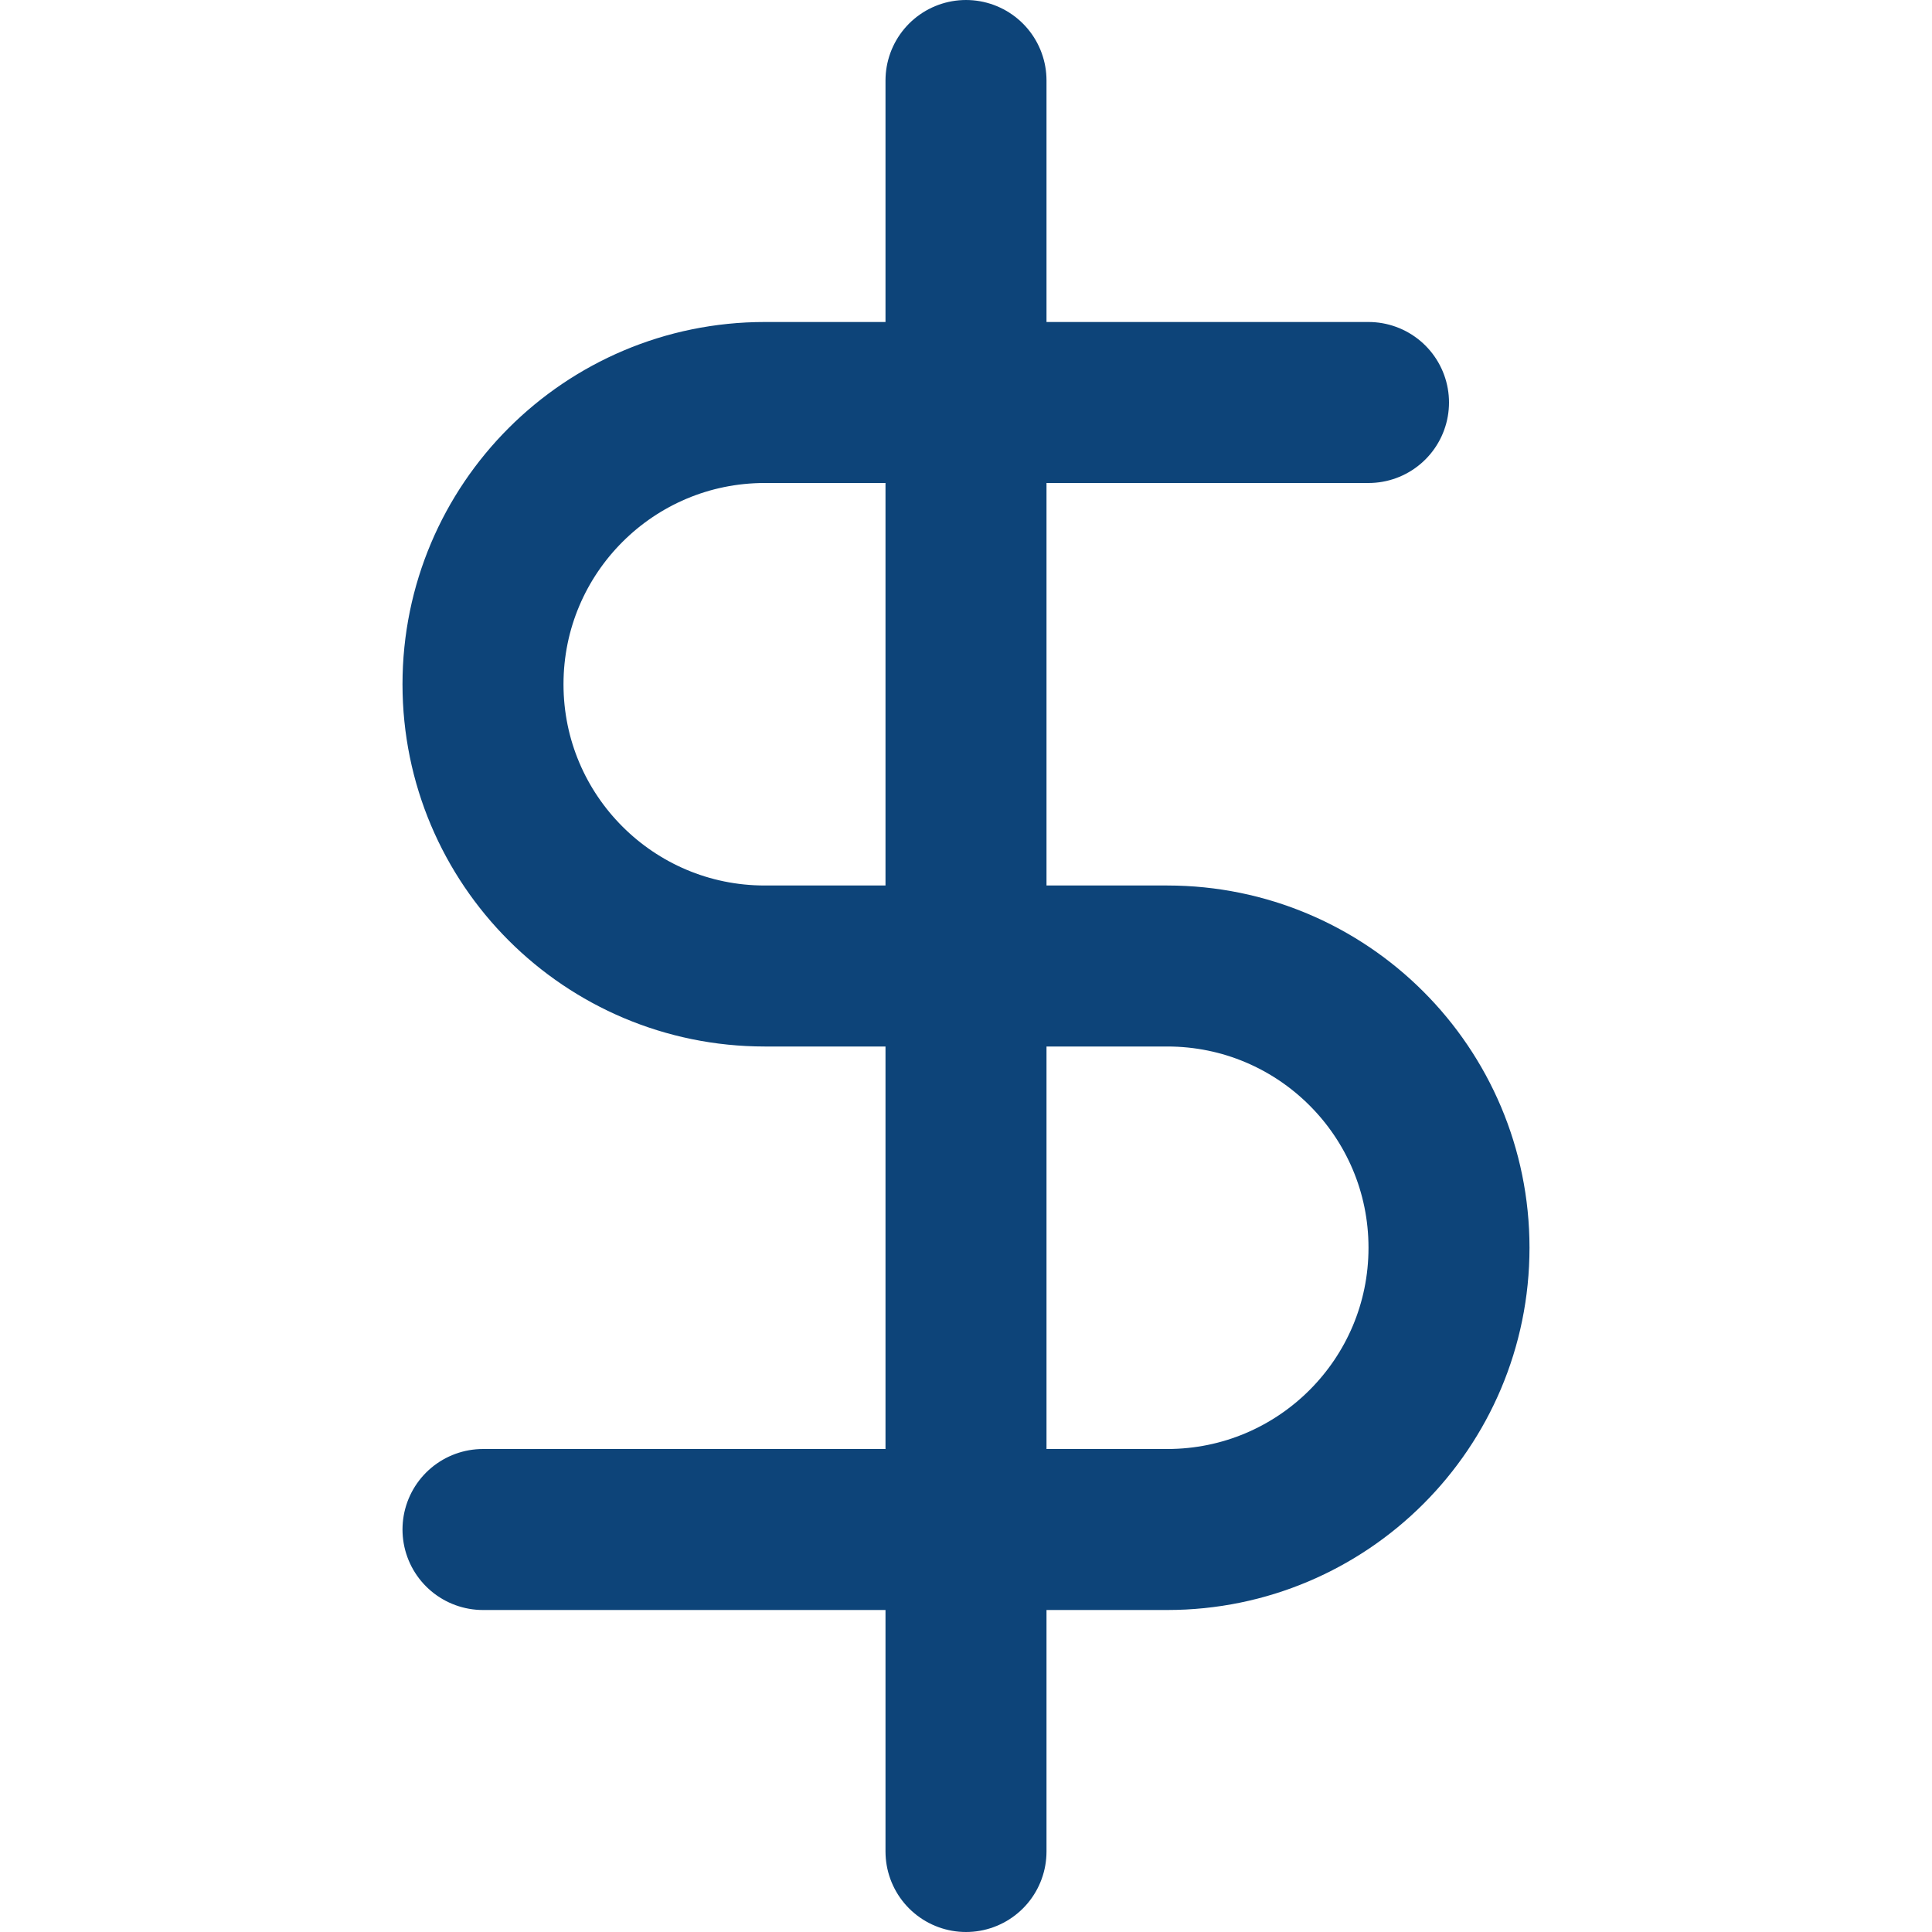
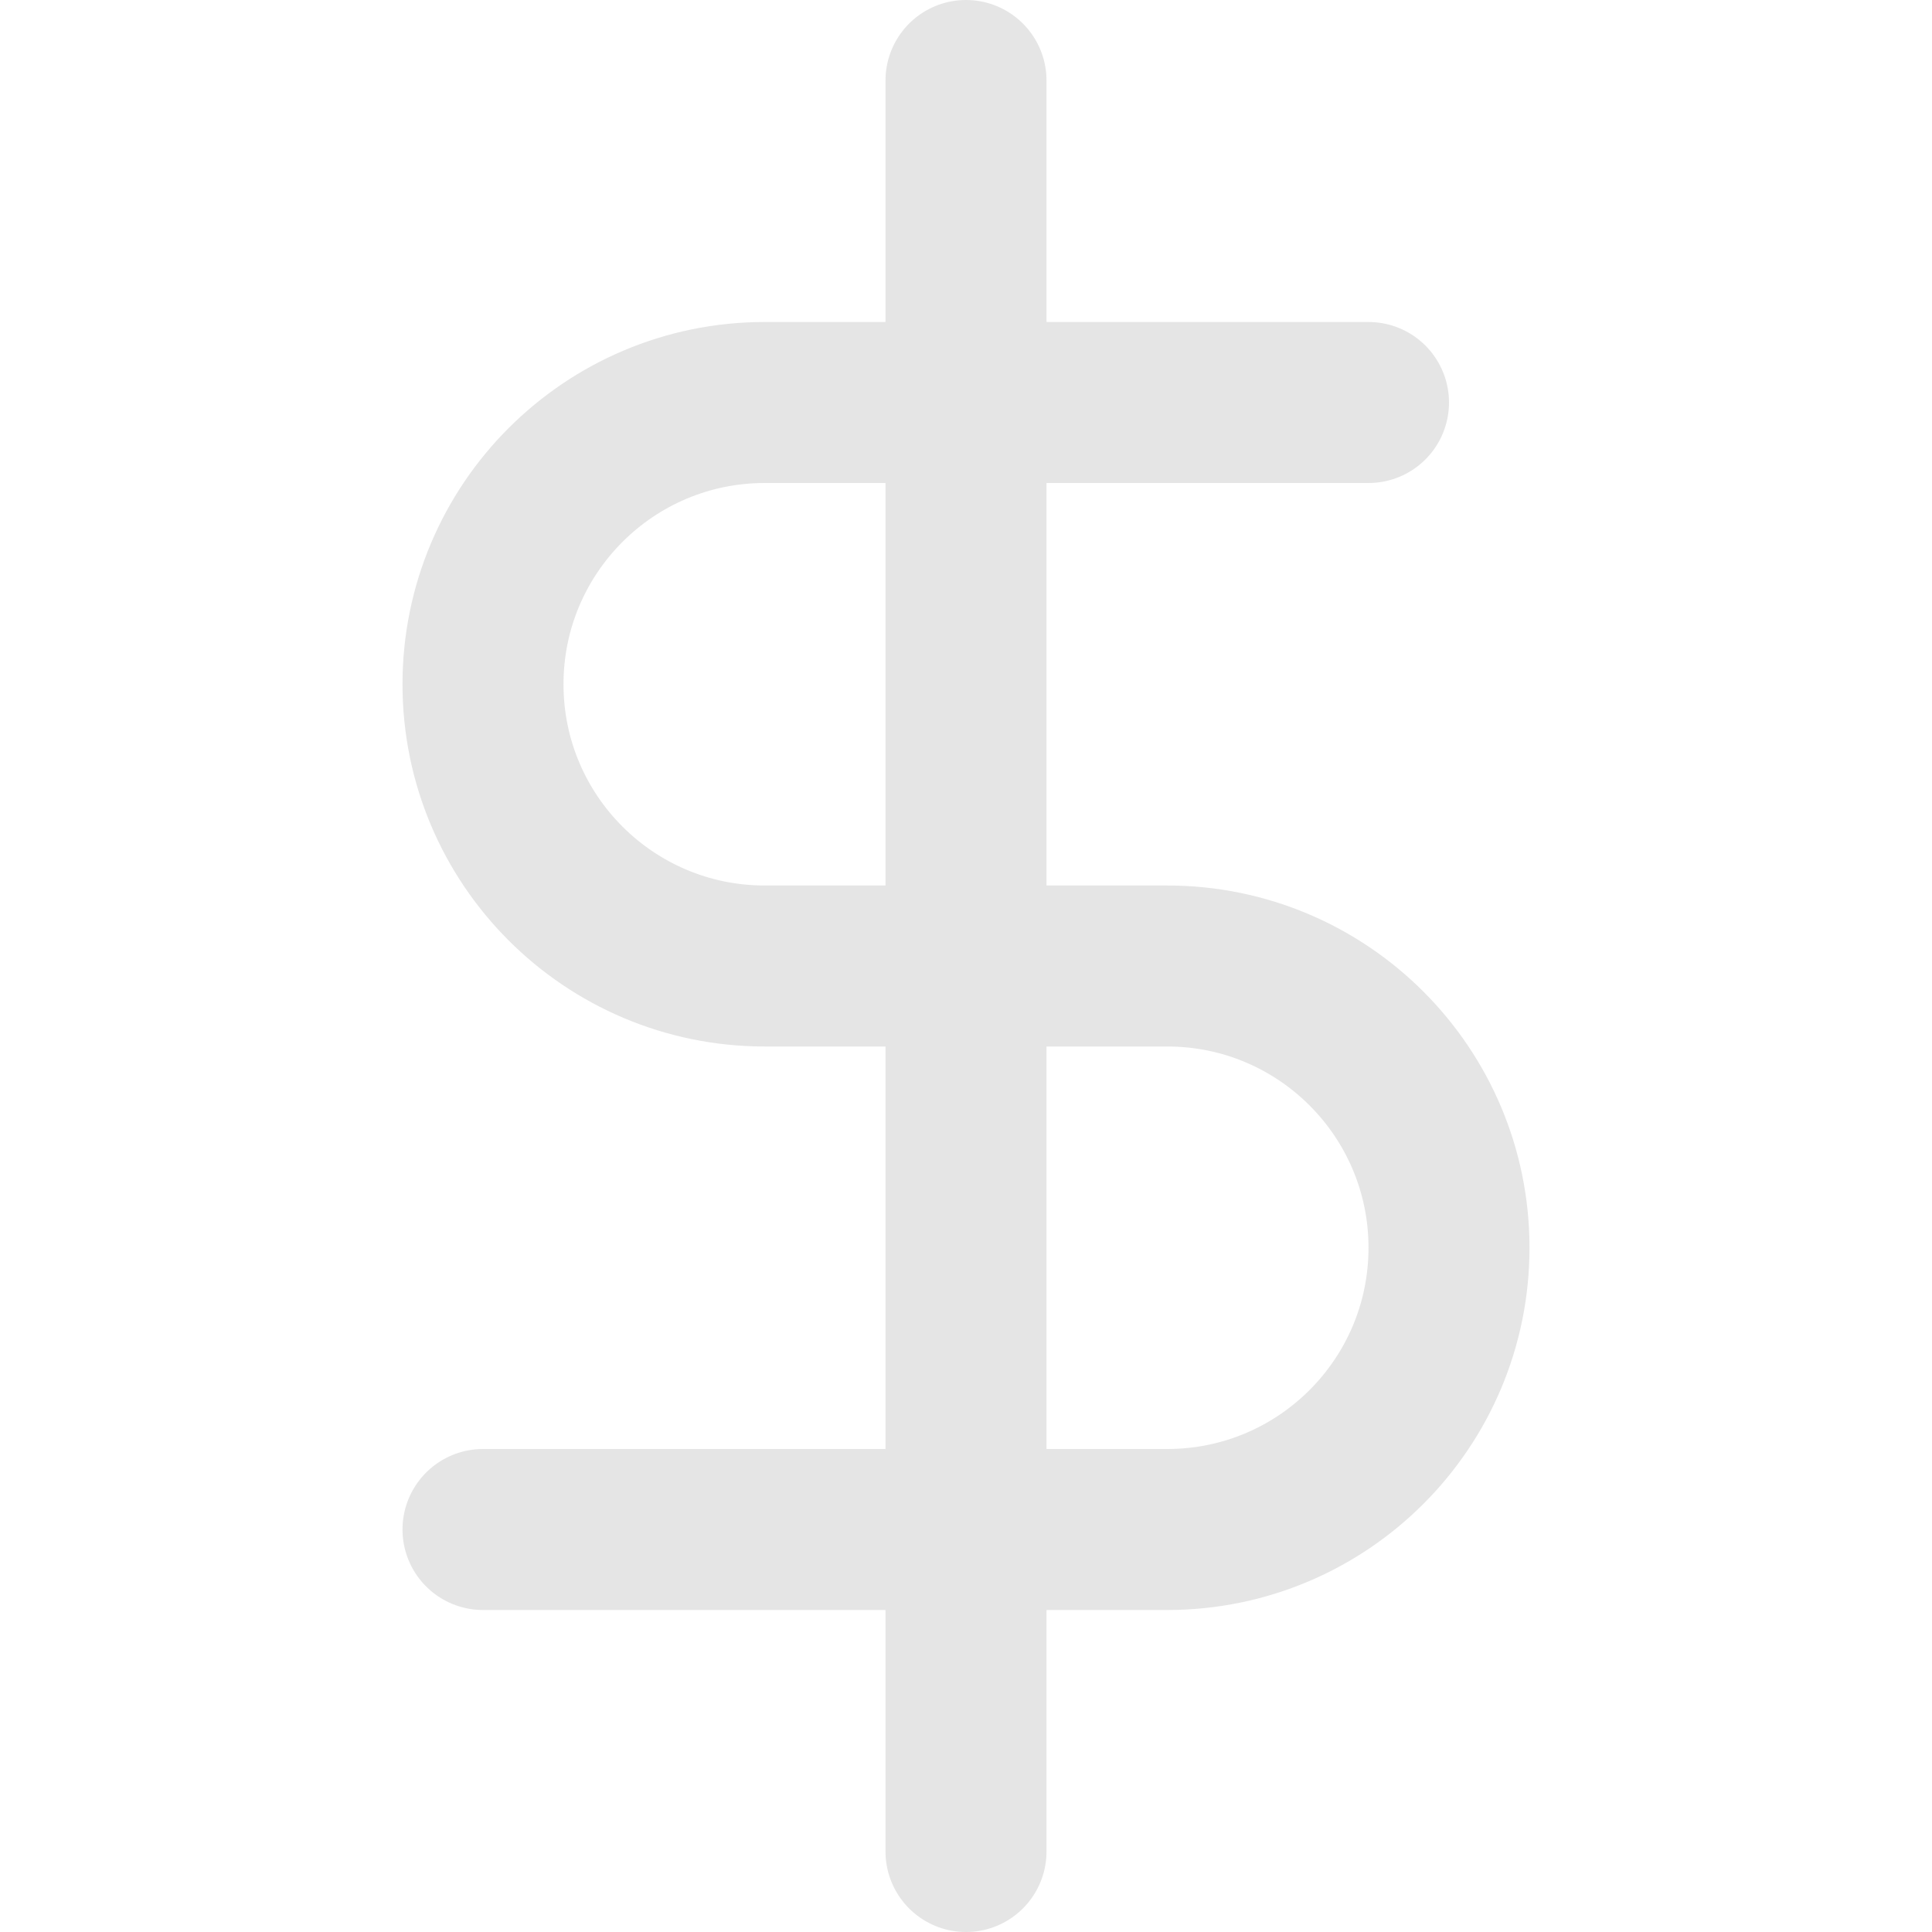
- <svg xmlns="http://www.w3.org/2000/svg" width="24" height="24" viewBox="0 0 24 24" fill="none" stroke="#0D4479" stroke-width="2" stroke-linecap="round" stroke-linejoin="round" class="feather feather-dollar-sign">
+ <svg xmlns="http://www.w3.org/2000/svg" width="24" height="24" viewBox="0 0 24 24" fill="none" stroke="#E5E5E5" stroke-width="2" stroke-linecap="round" stroke-linejoin="round" class="feather feather-dollar-sign">
  <line x1="12" y1="1" x2="12" y2="23" />
  <path d="M17 5H9.5a3.5 3.5 0 0 0 0 7h5a3.5 3.5 0 0 1 0 7H6" />
</svg>
